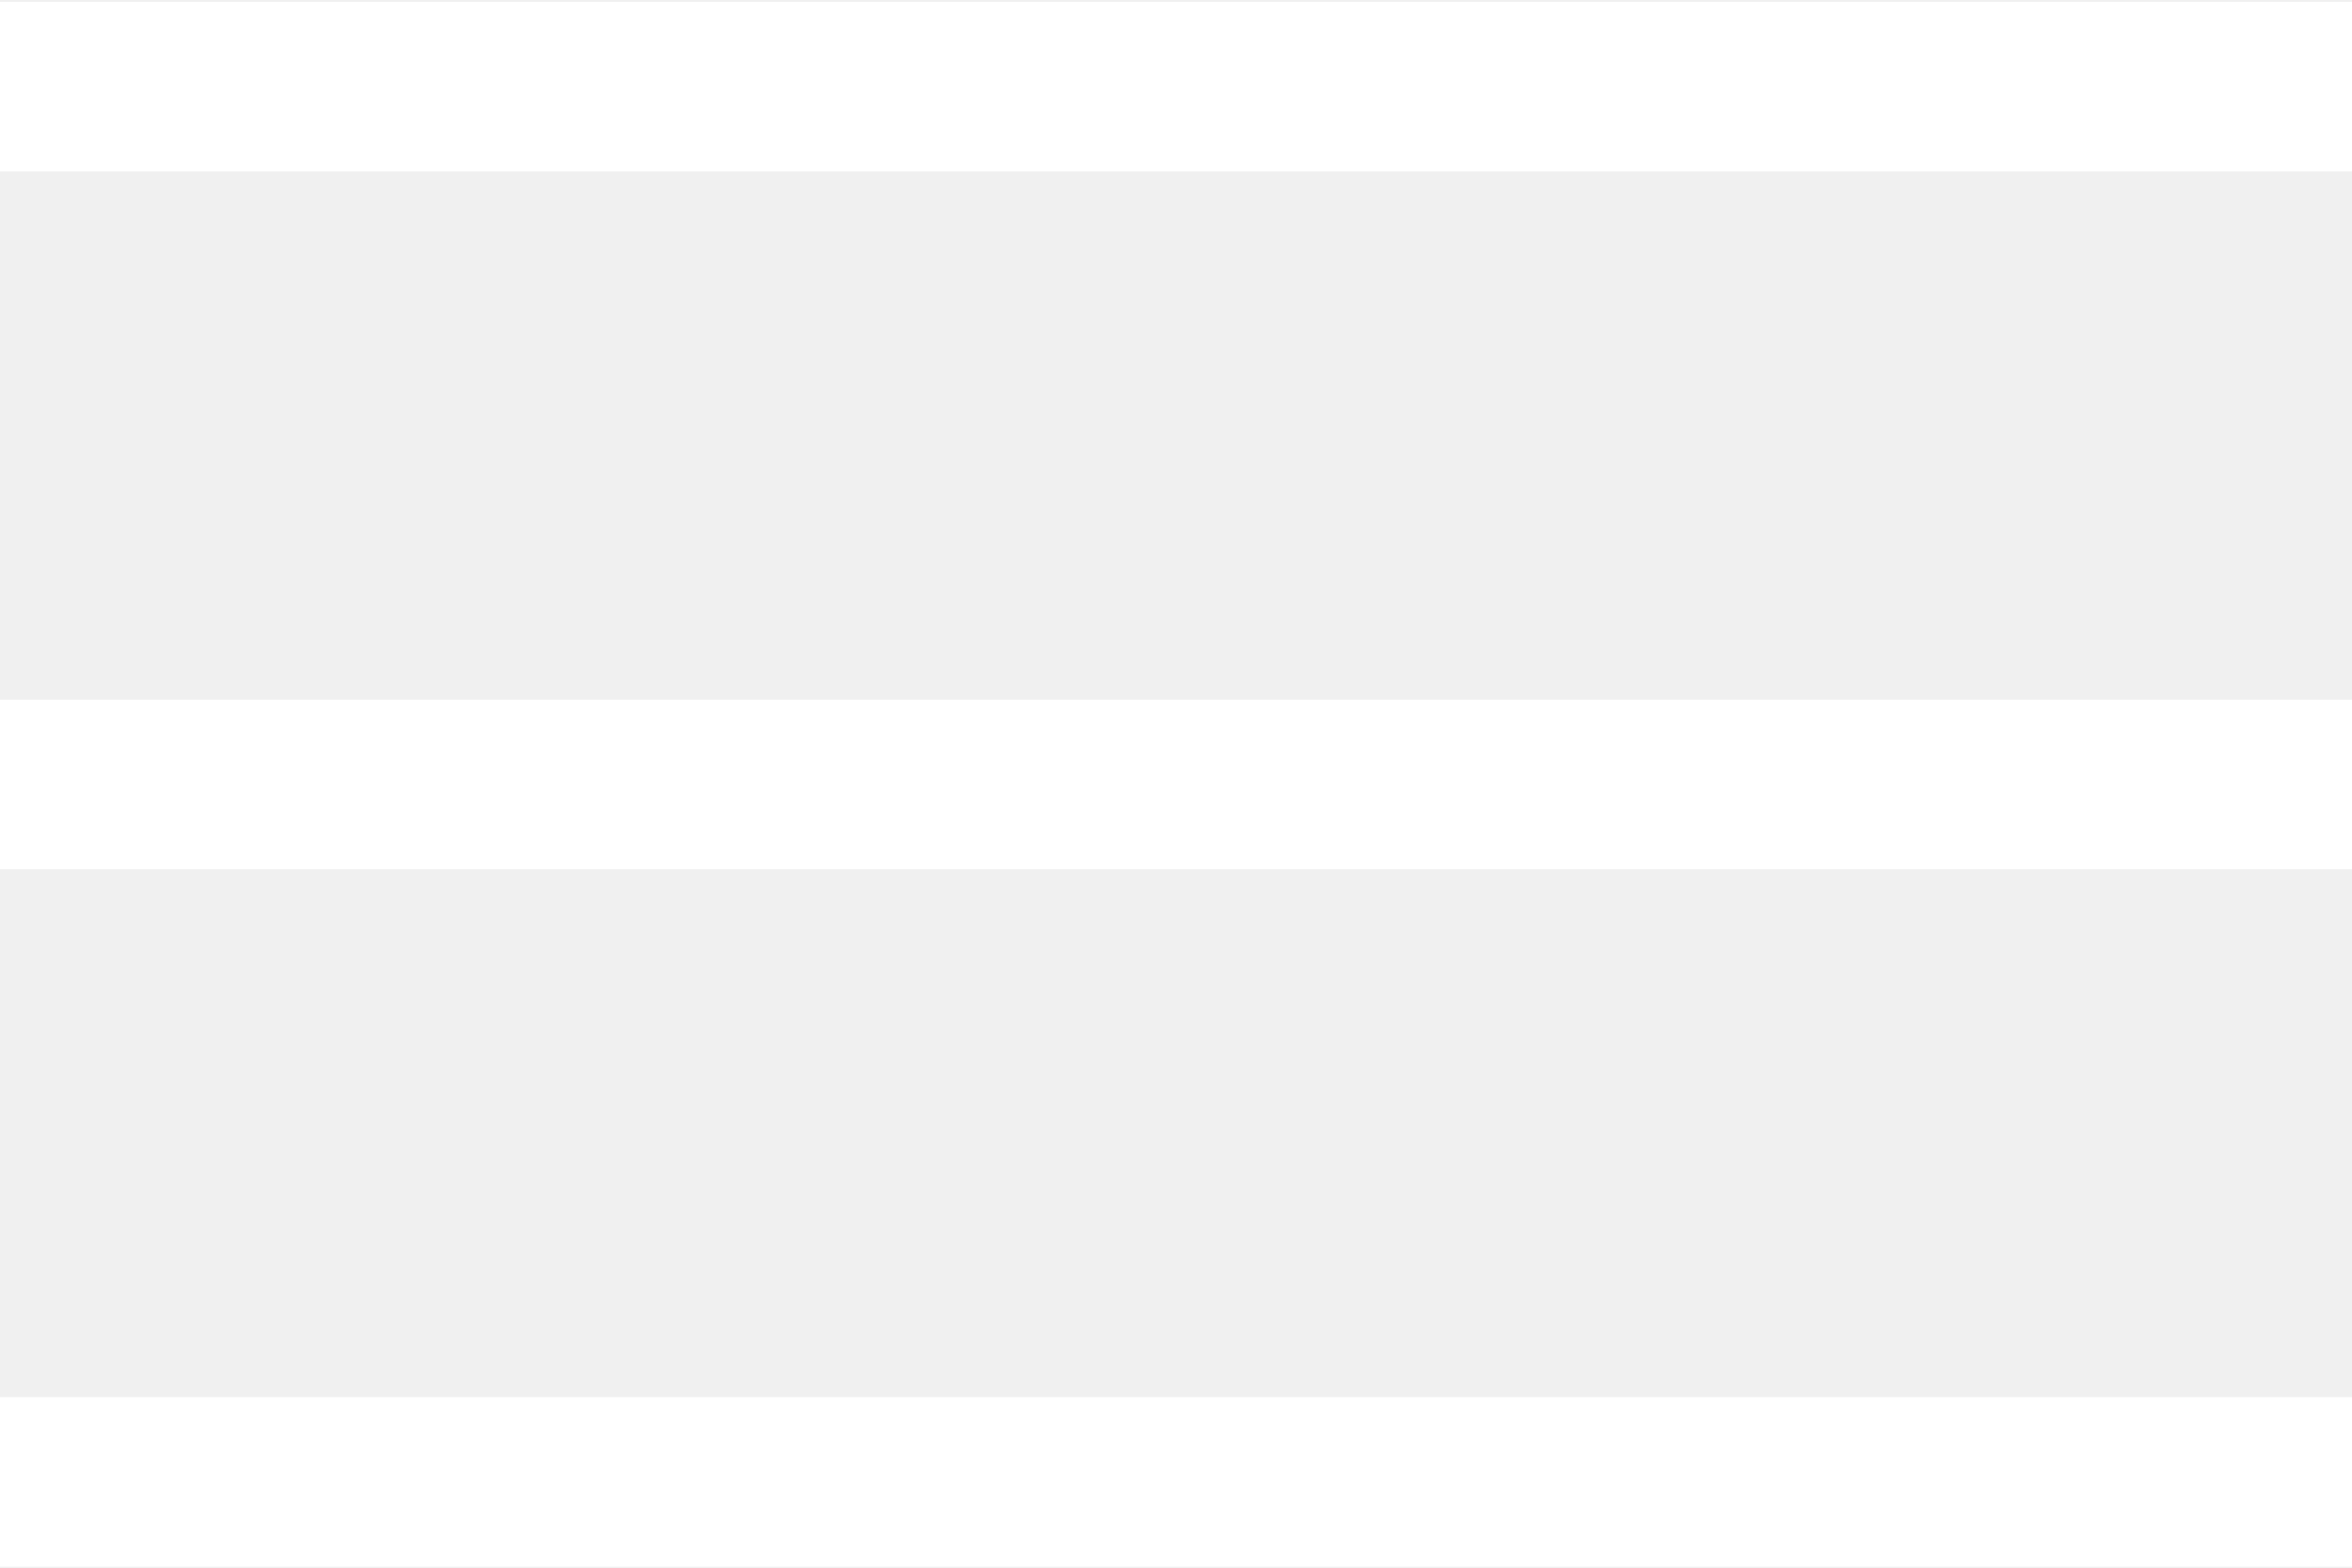
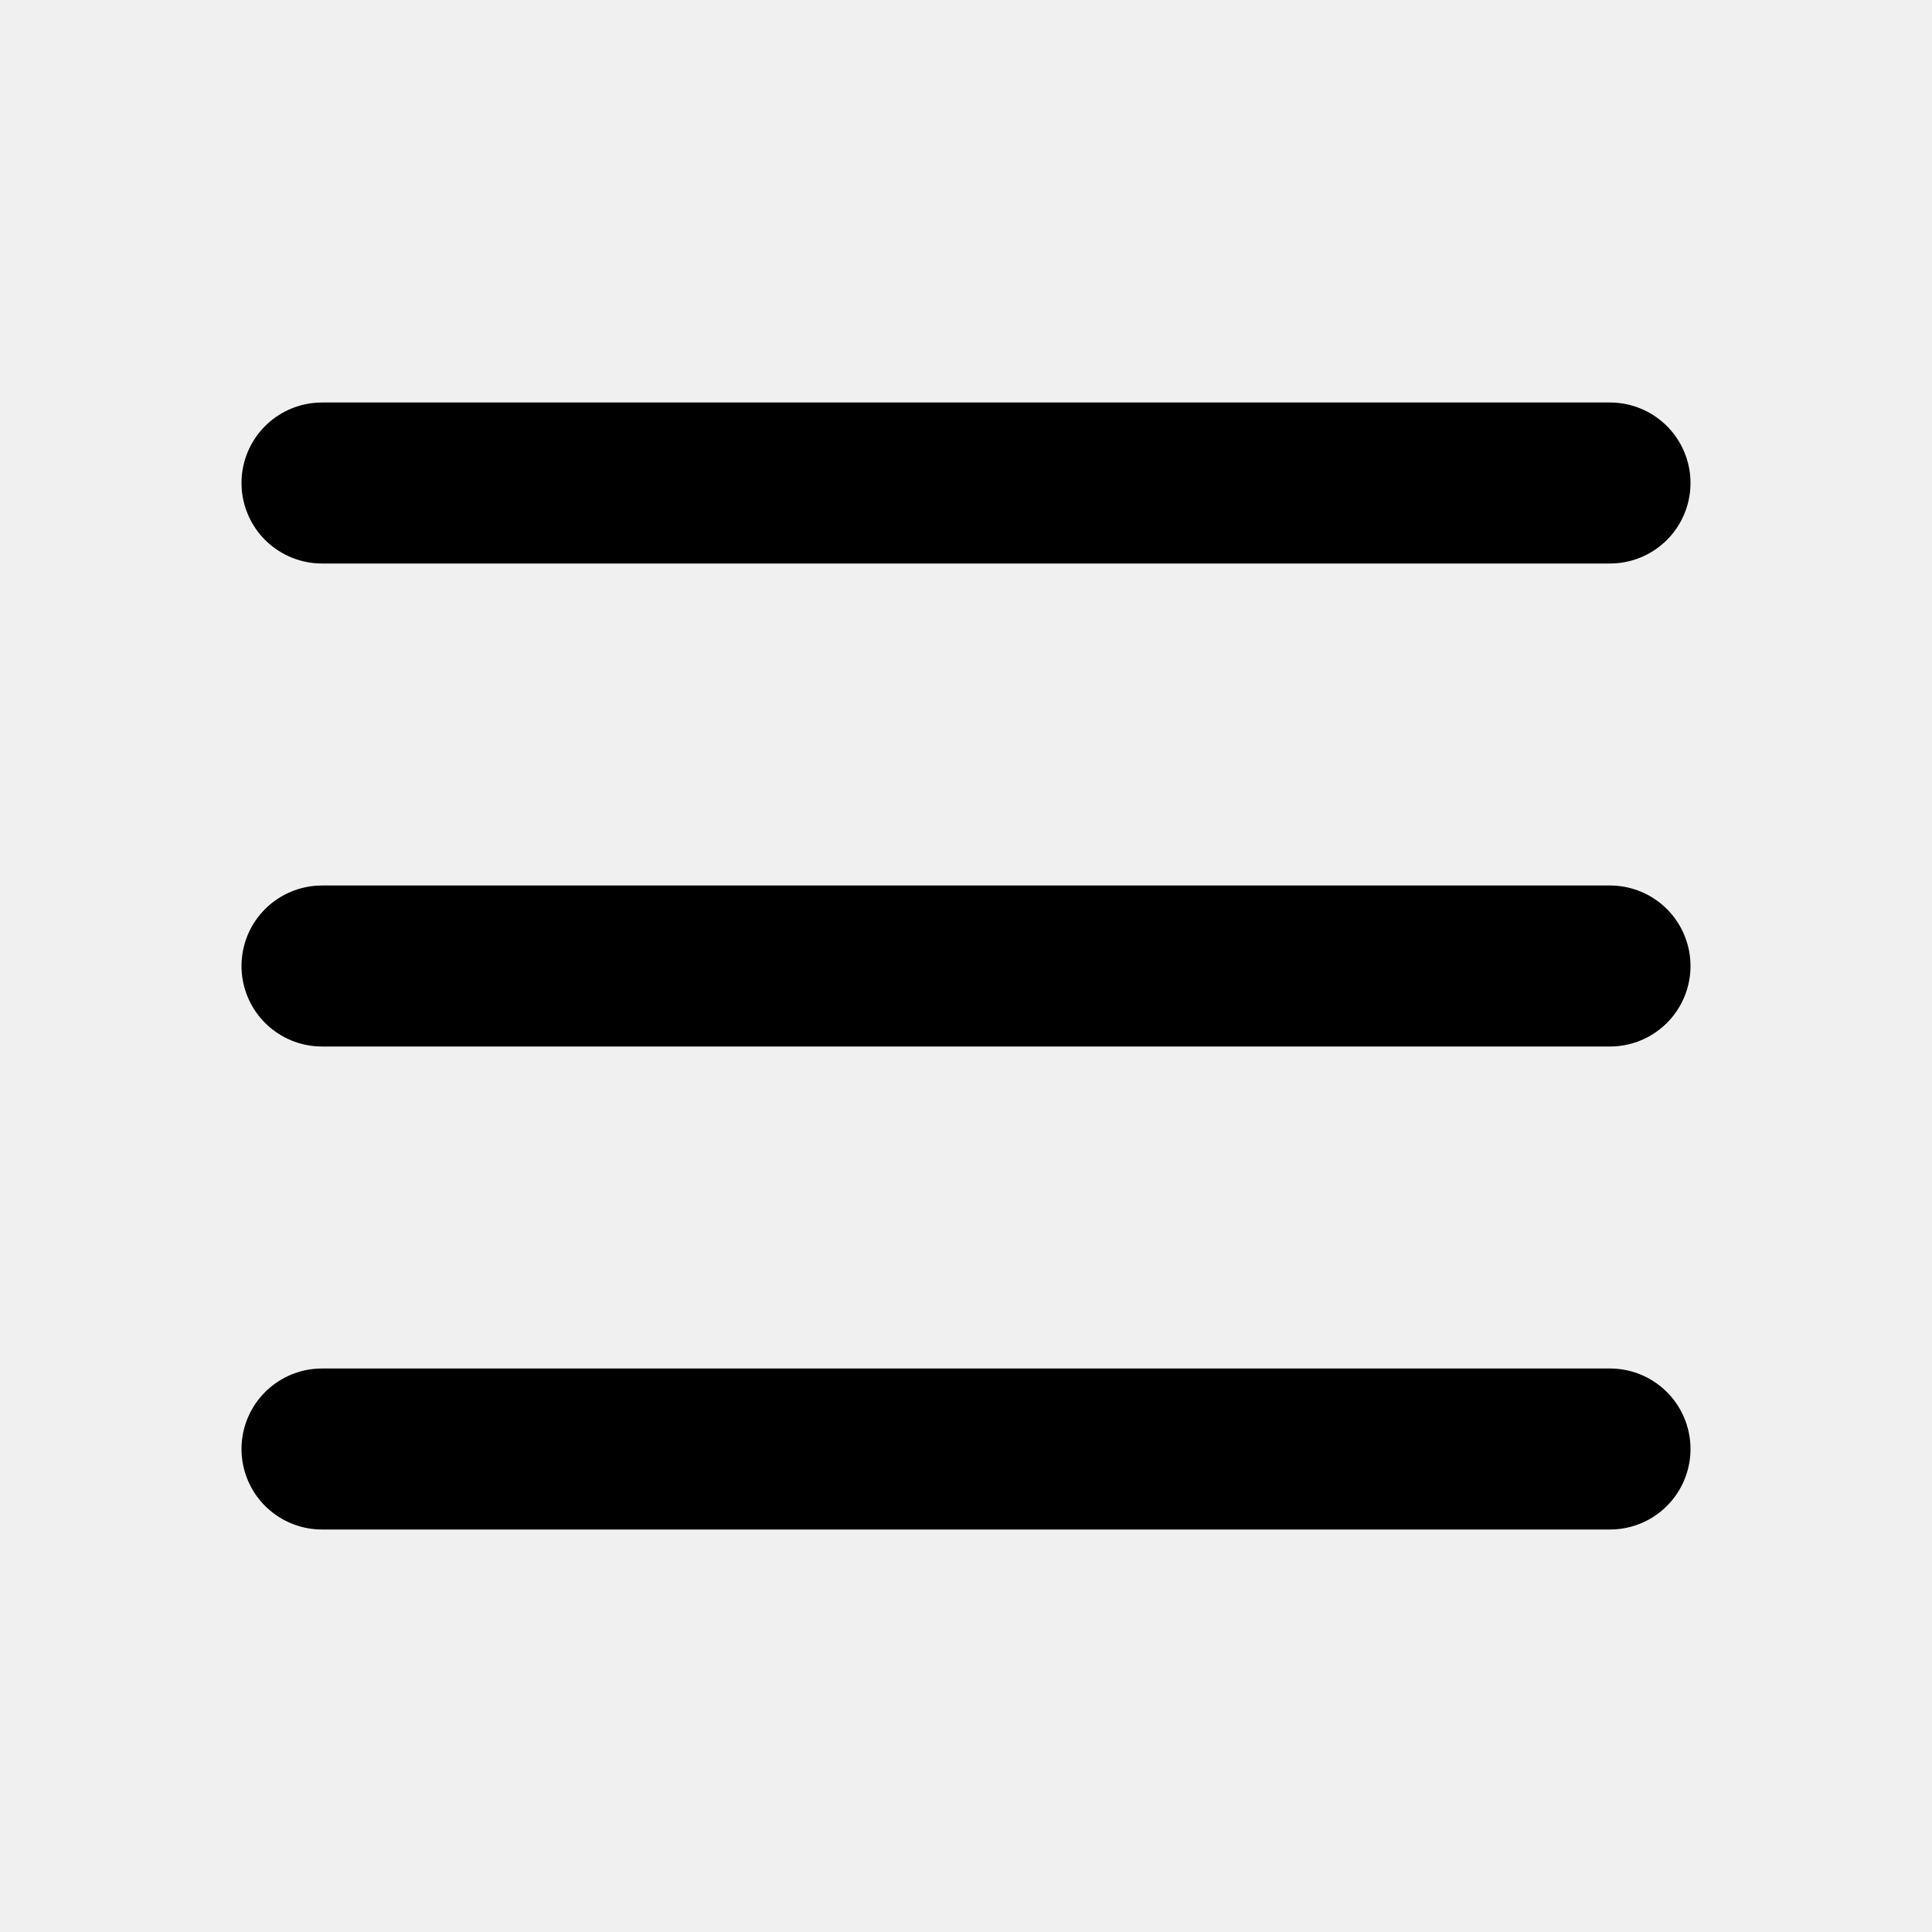
- <svg xmlns="http://www.w3.org/2000/svg" version="1.1" id="Layer_1" x="0px" y="0px" viewBox="0 0 624.4 416.2" style="enable-background:new 0 0 624.4 416.2;" xml:space="preserve">
-   <style type="text/css">
- 	.st0{fill:#FFFFFF;}
- </style>
-   <rect x="0" y="0.5" class="st0" width="624.4" height="45" />
-   <rect x="0" y="185.8" class="st0" width="624.4" height="45" />
-   <rect x="0" y="371" class="st0" width="624.4" height="45" />
+ <svg xmlns="http://www.w3.org/2000/svg" width="24" height="24" viewBox="0 0 24 24" fill="none" stroke="currentColor" stroke-width="2" stroke-linecap="round" stroke-linejoin="round" class="lucide lucide-menu">
+   <line x1="4" x2="20" y1="12" y2="12" />
+   <line x1="4" x2="20" y1="6" y2="6" />
+   <line x1="4" x2="20" y1="18" y2="18" />
</svg>
